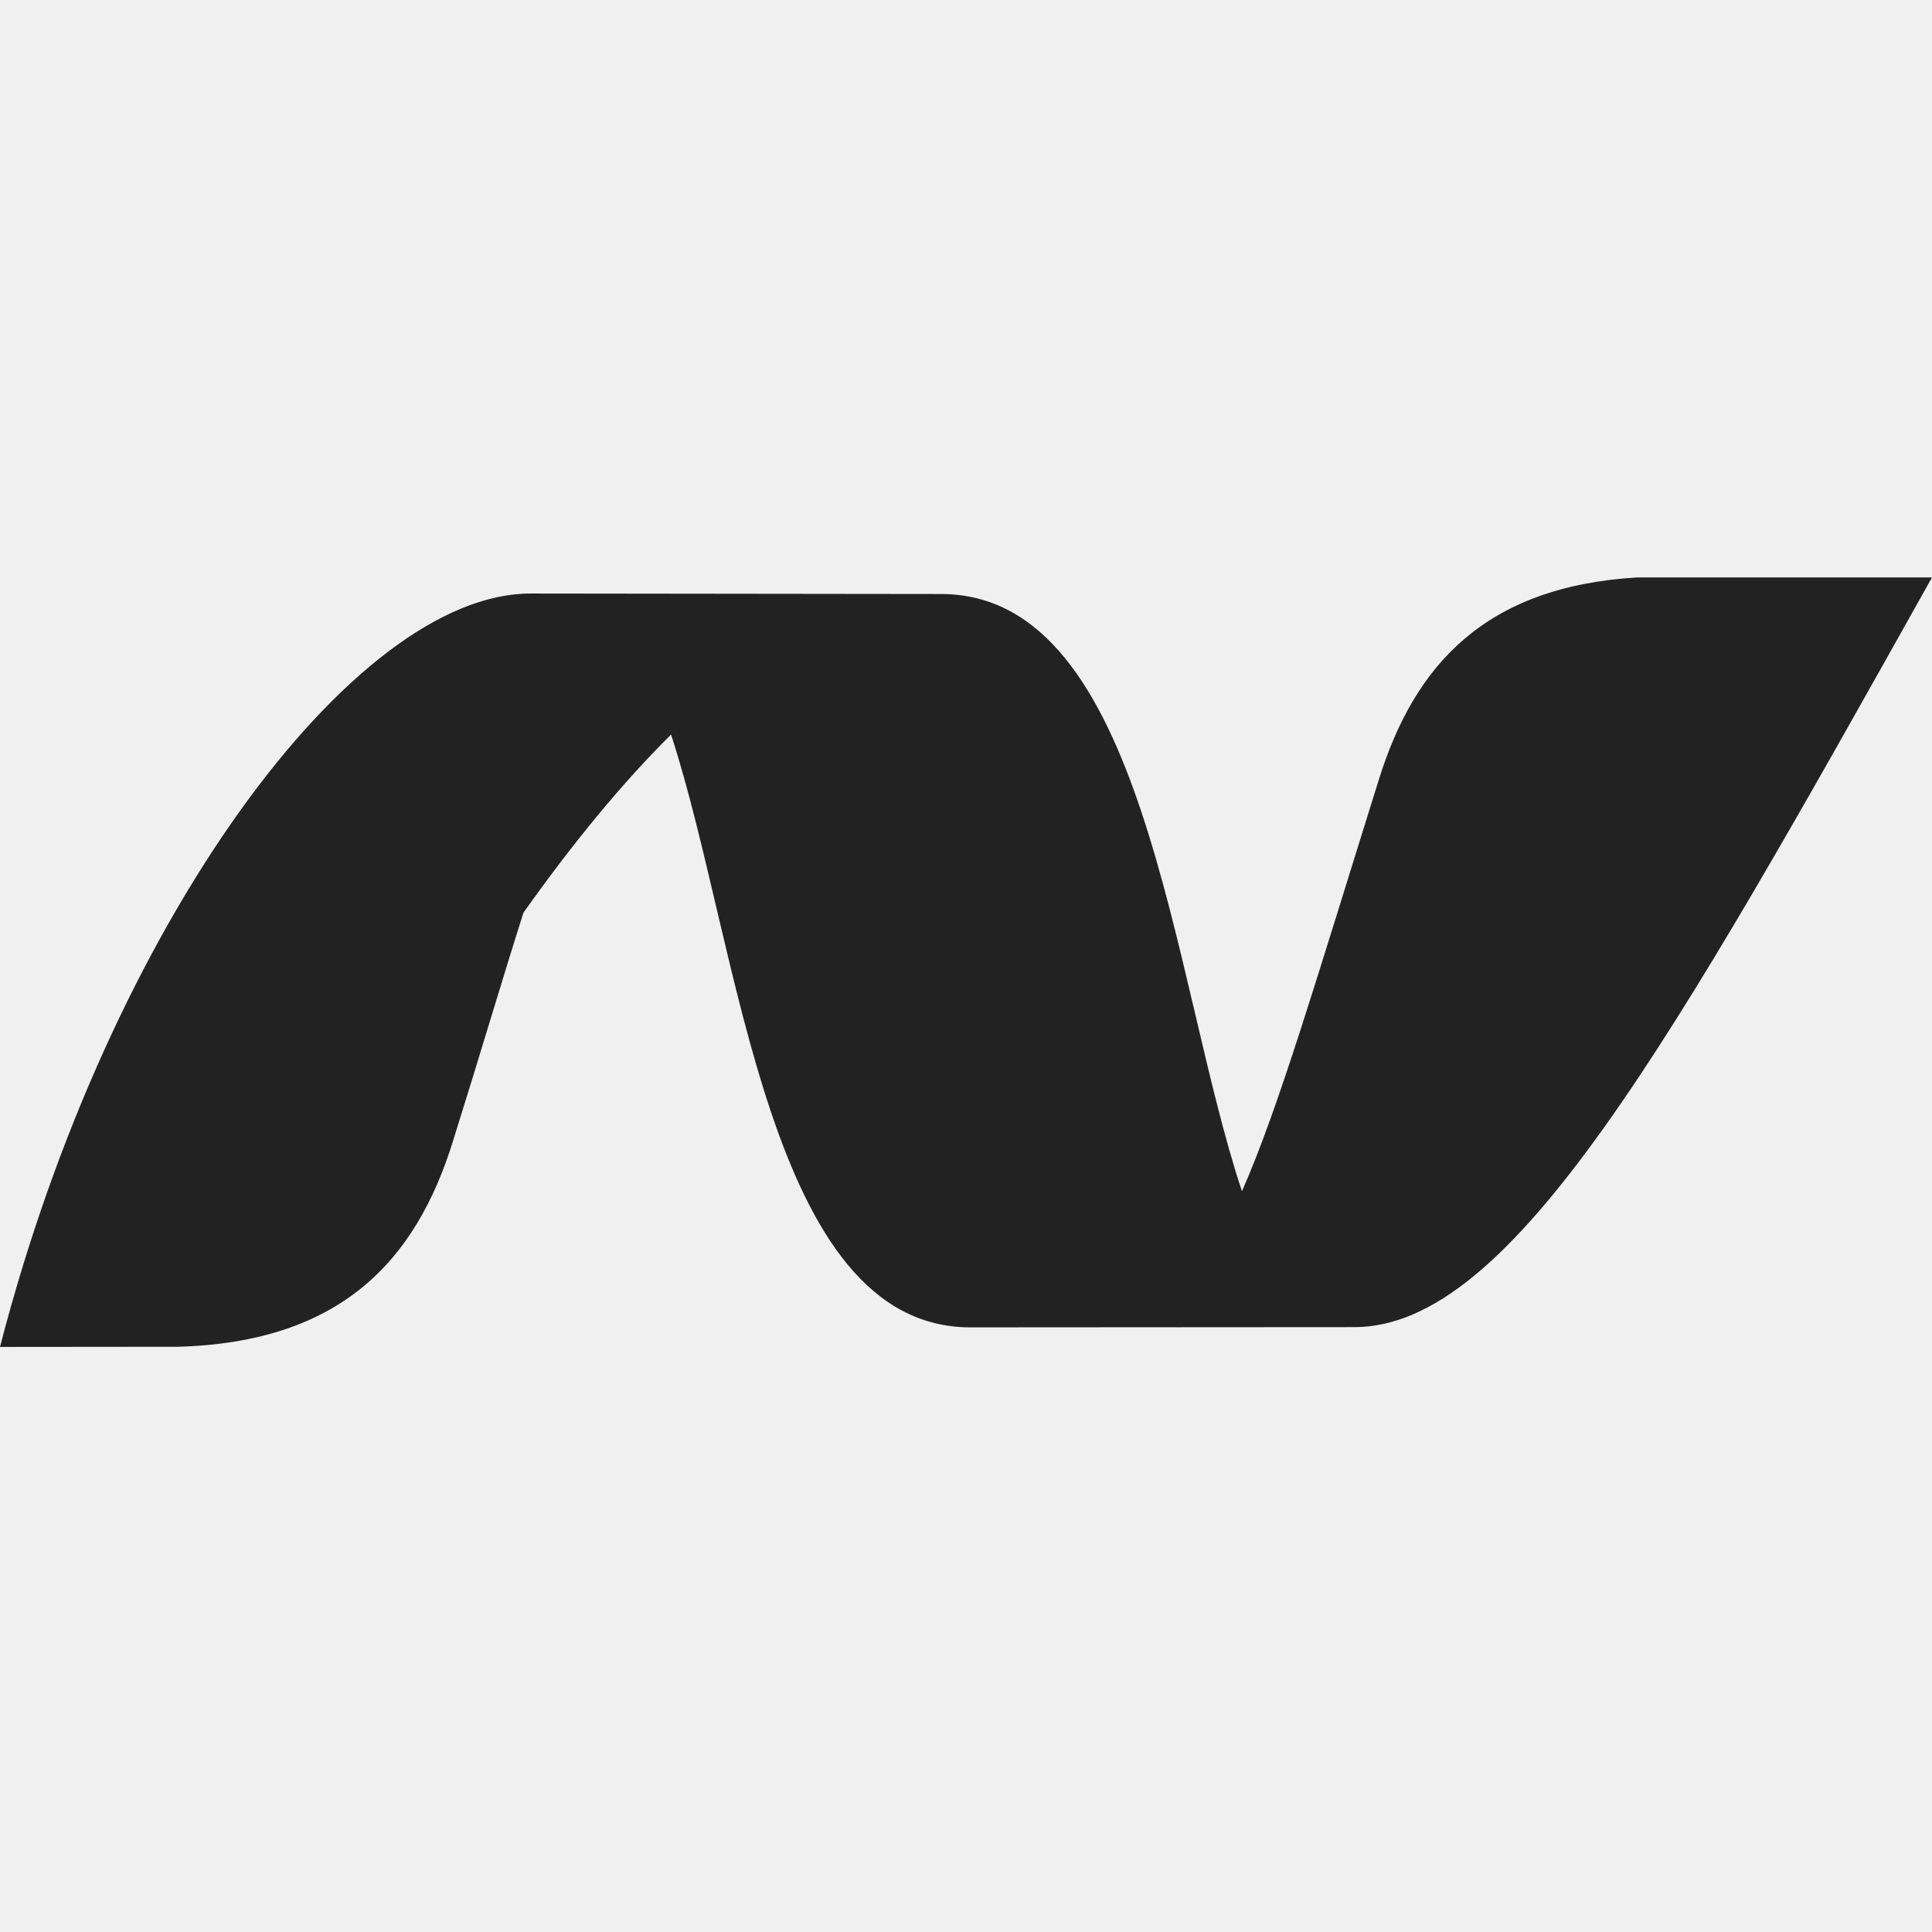
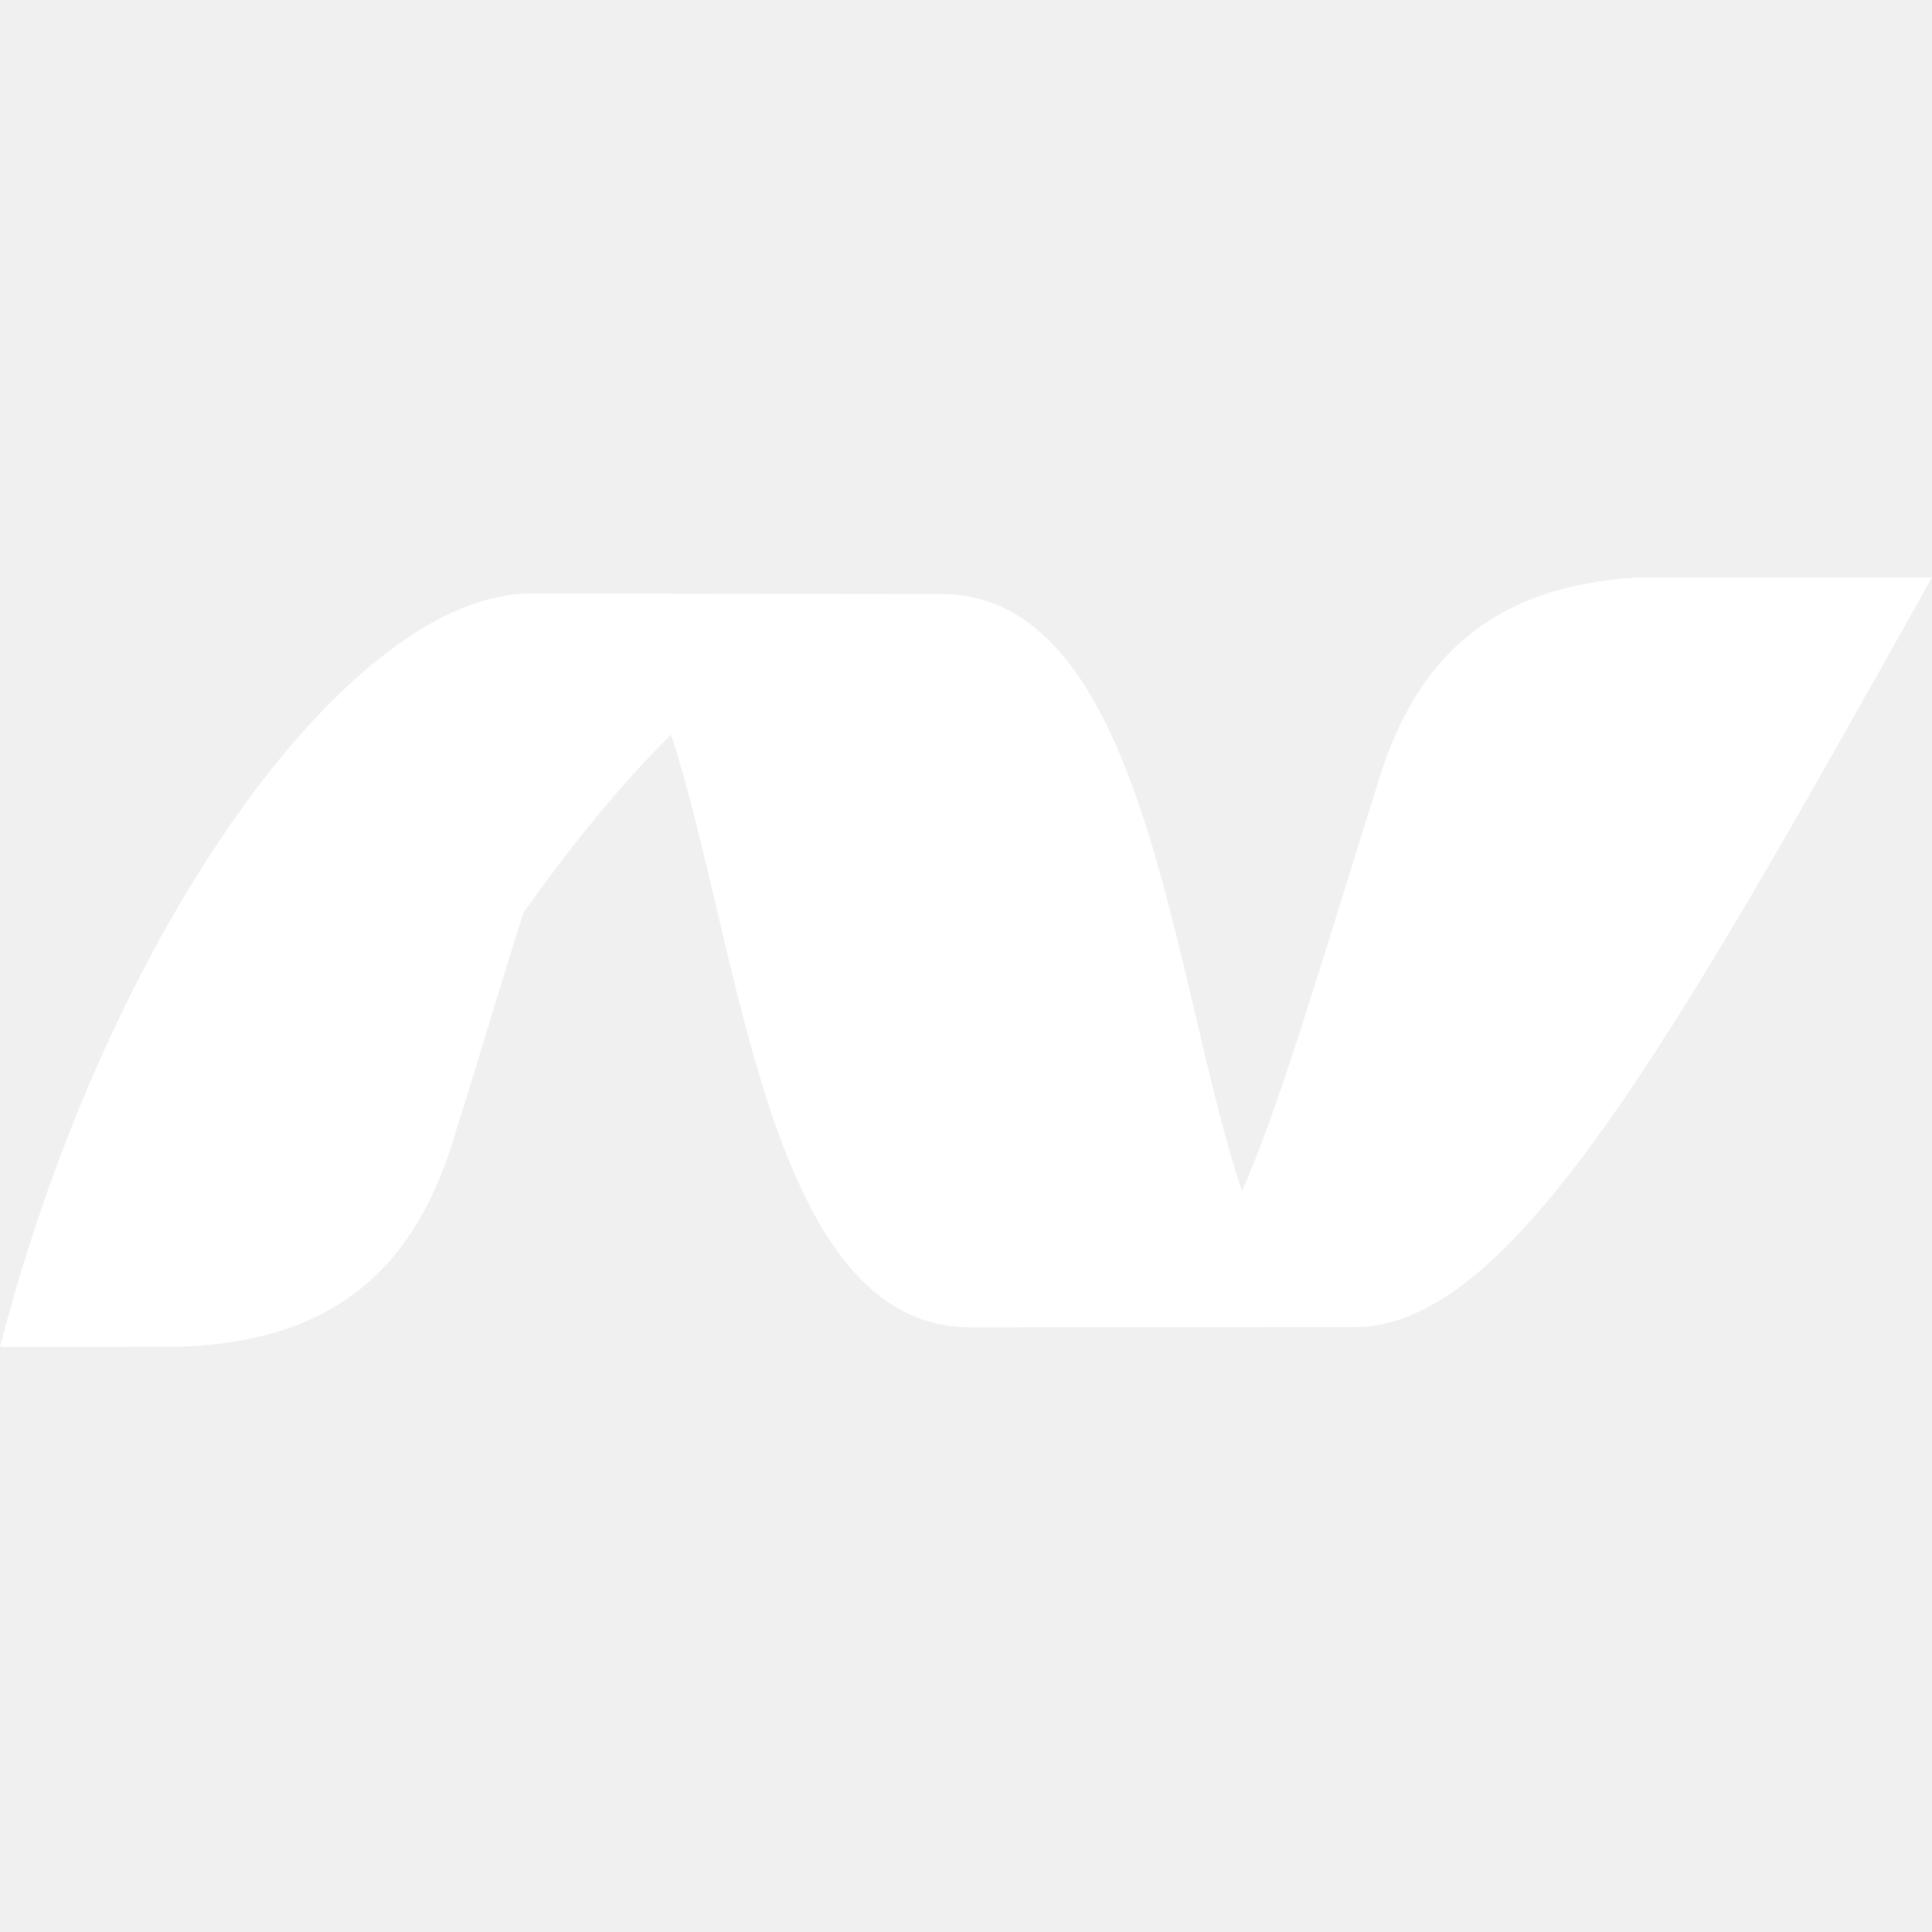
<svg xmlns="http://www.w3.org/2000/svg" width="24" height="24" viewBox="0 0 24 24" fill="none">
-   <path d="M12.057 16.489C9.528 16.489 9.201 11.77 8.336 9.125C7.728 9.728 7.116 10.473 6.503 11.337C6.251 12.126 5.974 13.069 5.624 14.185C5.164 15.658 4.237 16.674 2.209 16.73L0 16.732C1.364 11.451 4.392 7.373 6.59 7.373L11.688 7.379C14.235 7.379 14.55 12.165 15.428 14.798C15.881 13.773 16.354 12.162 17.13 9.68C17.574 8.258 18.451 7.286 20.338 7.173H24C20.744 12.988 18.777 16.486 16.825 16.486L12.057 16.489Z" fill="#222222" />
+   <path d="M12.057 16.489C9.528 16.489 9.201 11.77 8.336 9.125C7.728 9.728 7.116 10.473 6.503 11.337C6.251 12.126 5.974 13.069 5.624 14.185C5.164 15.658 4.237 16.674 2.209 16.73L0 16.732C1.364 11.451 4.392 7.373 6.59 7.373L11.688 7.379C14.235 7.379 14.55 12.165 15.428 14.798C15.881 13.773 16.354 12.162 17.13 9.68C17.574 8.258 18.451 7.286 20.338 7.173H24C20.744 12.988 18.777 16.486 16.825 16.486L12.057 16.489Z" fill="#ffffff" />
</svg>
